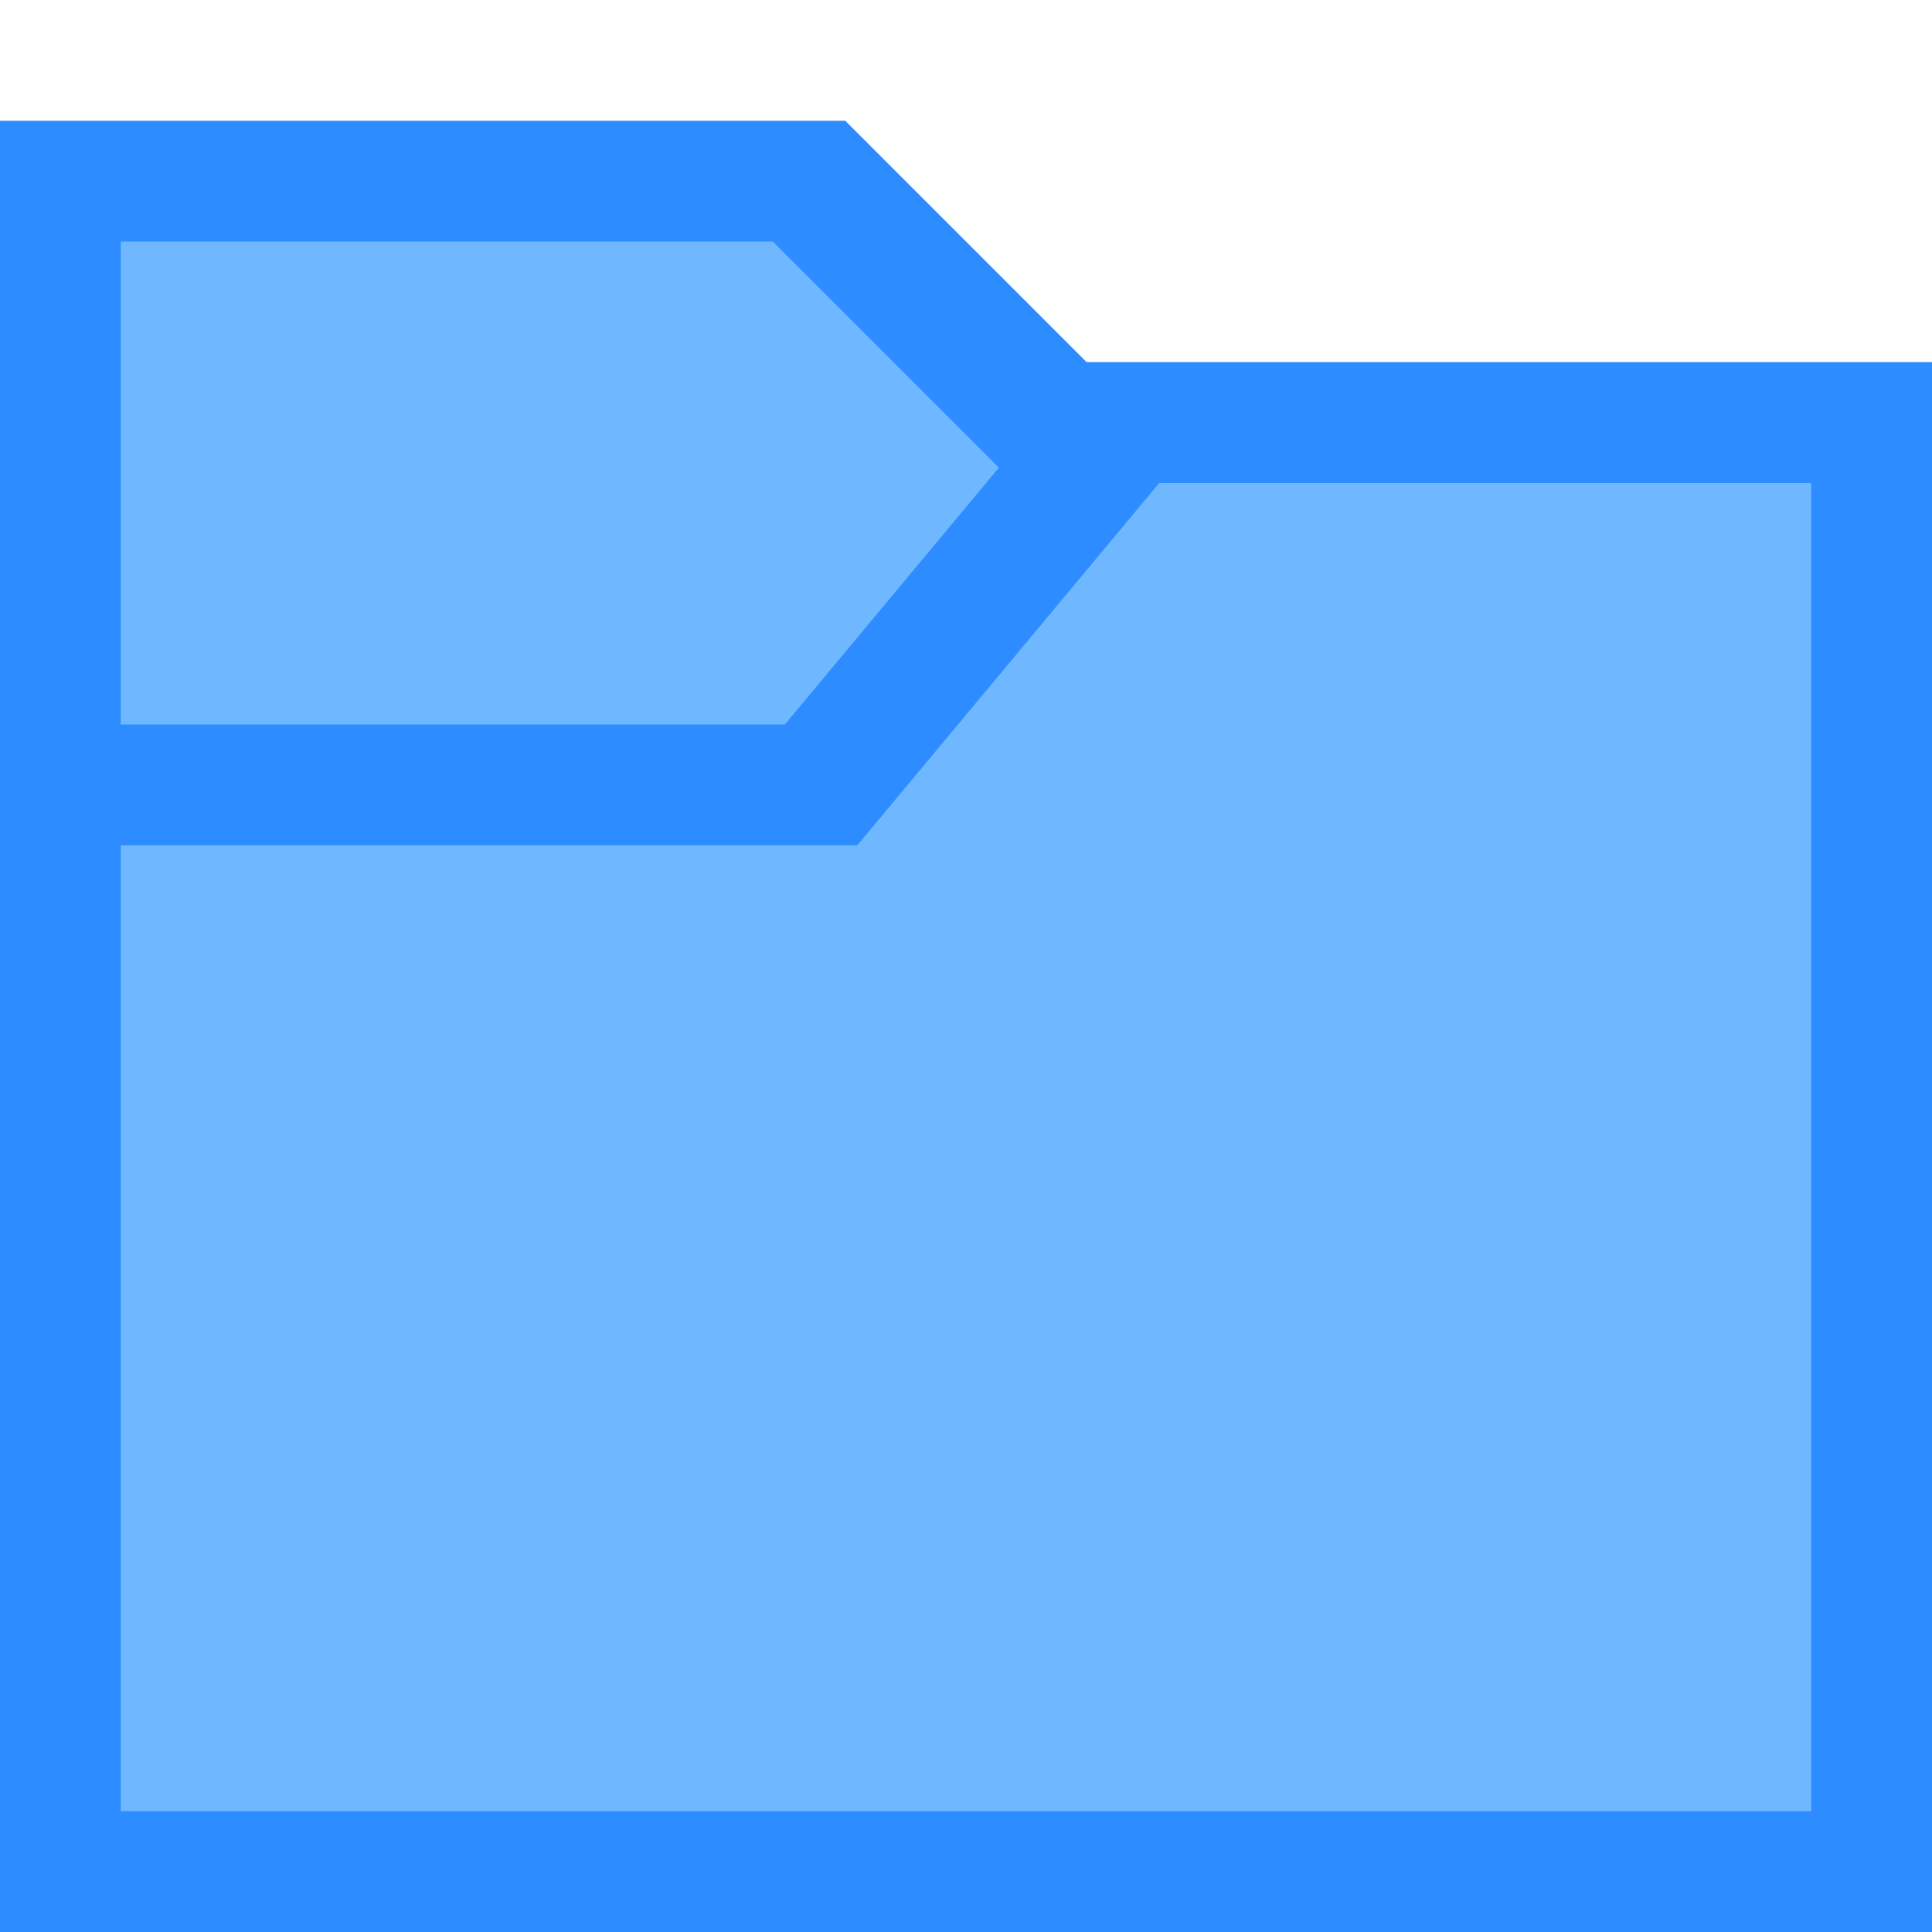
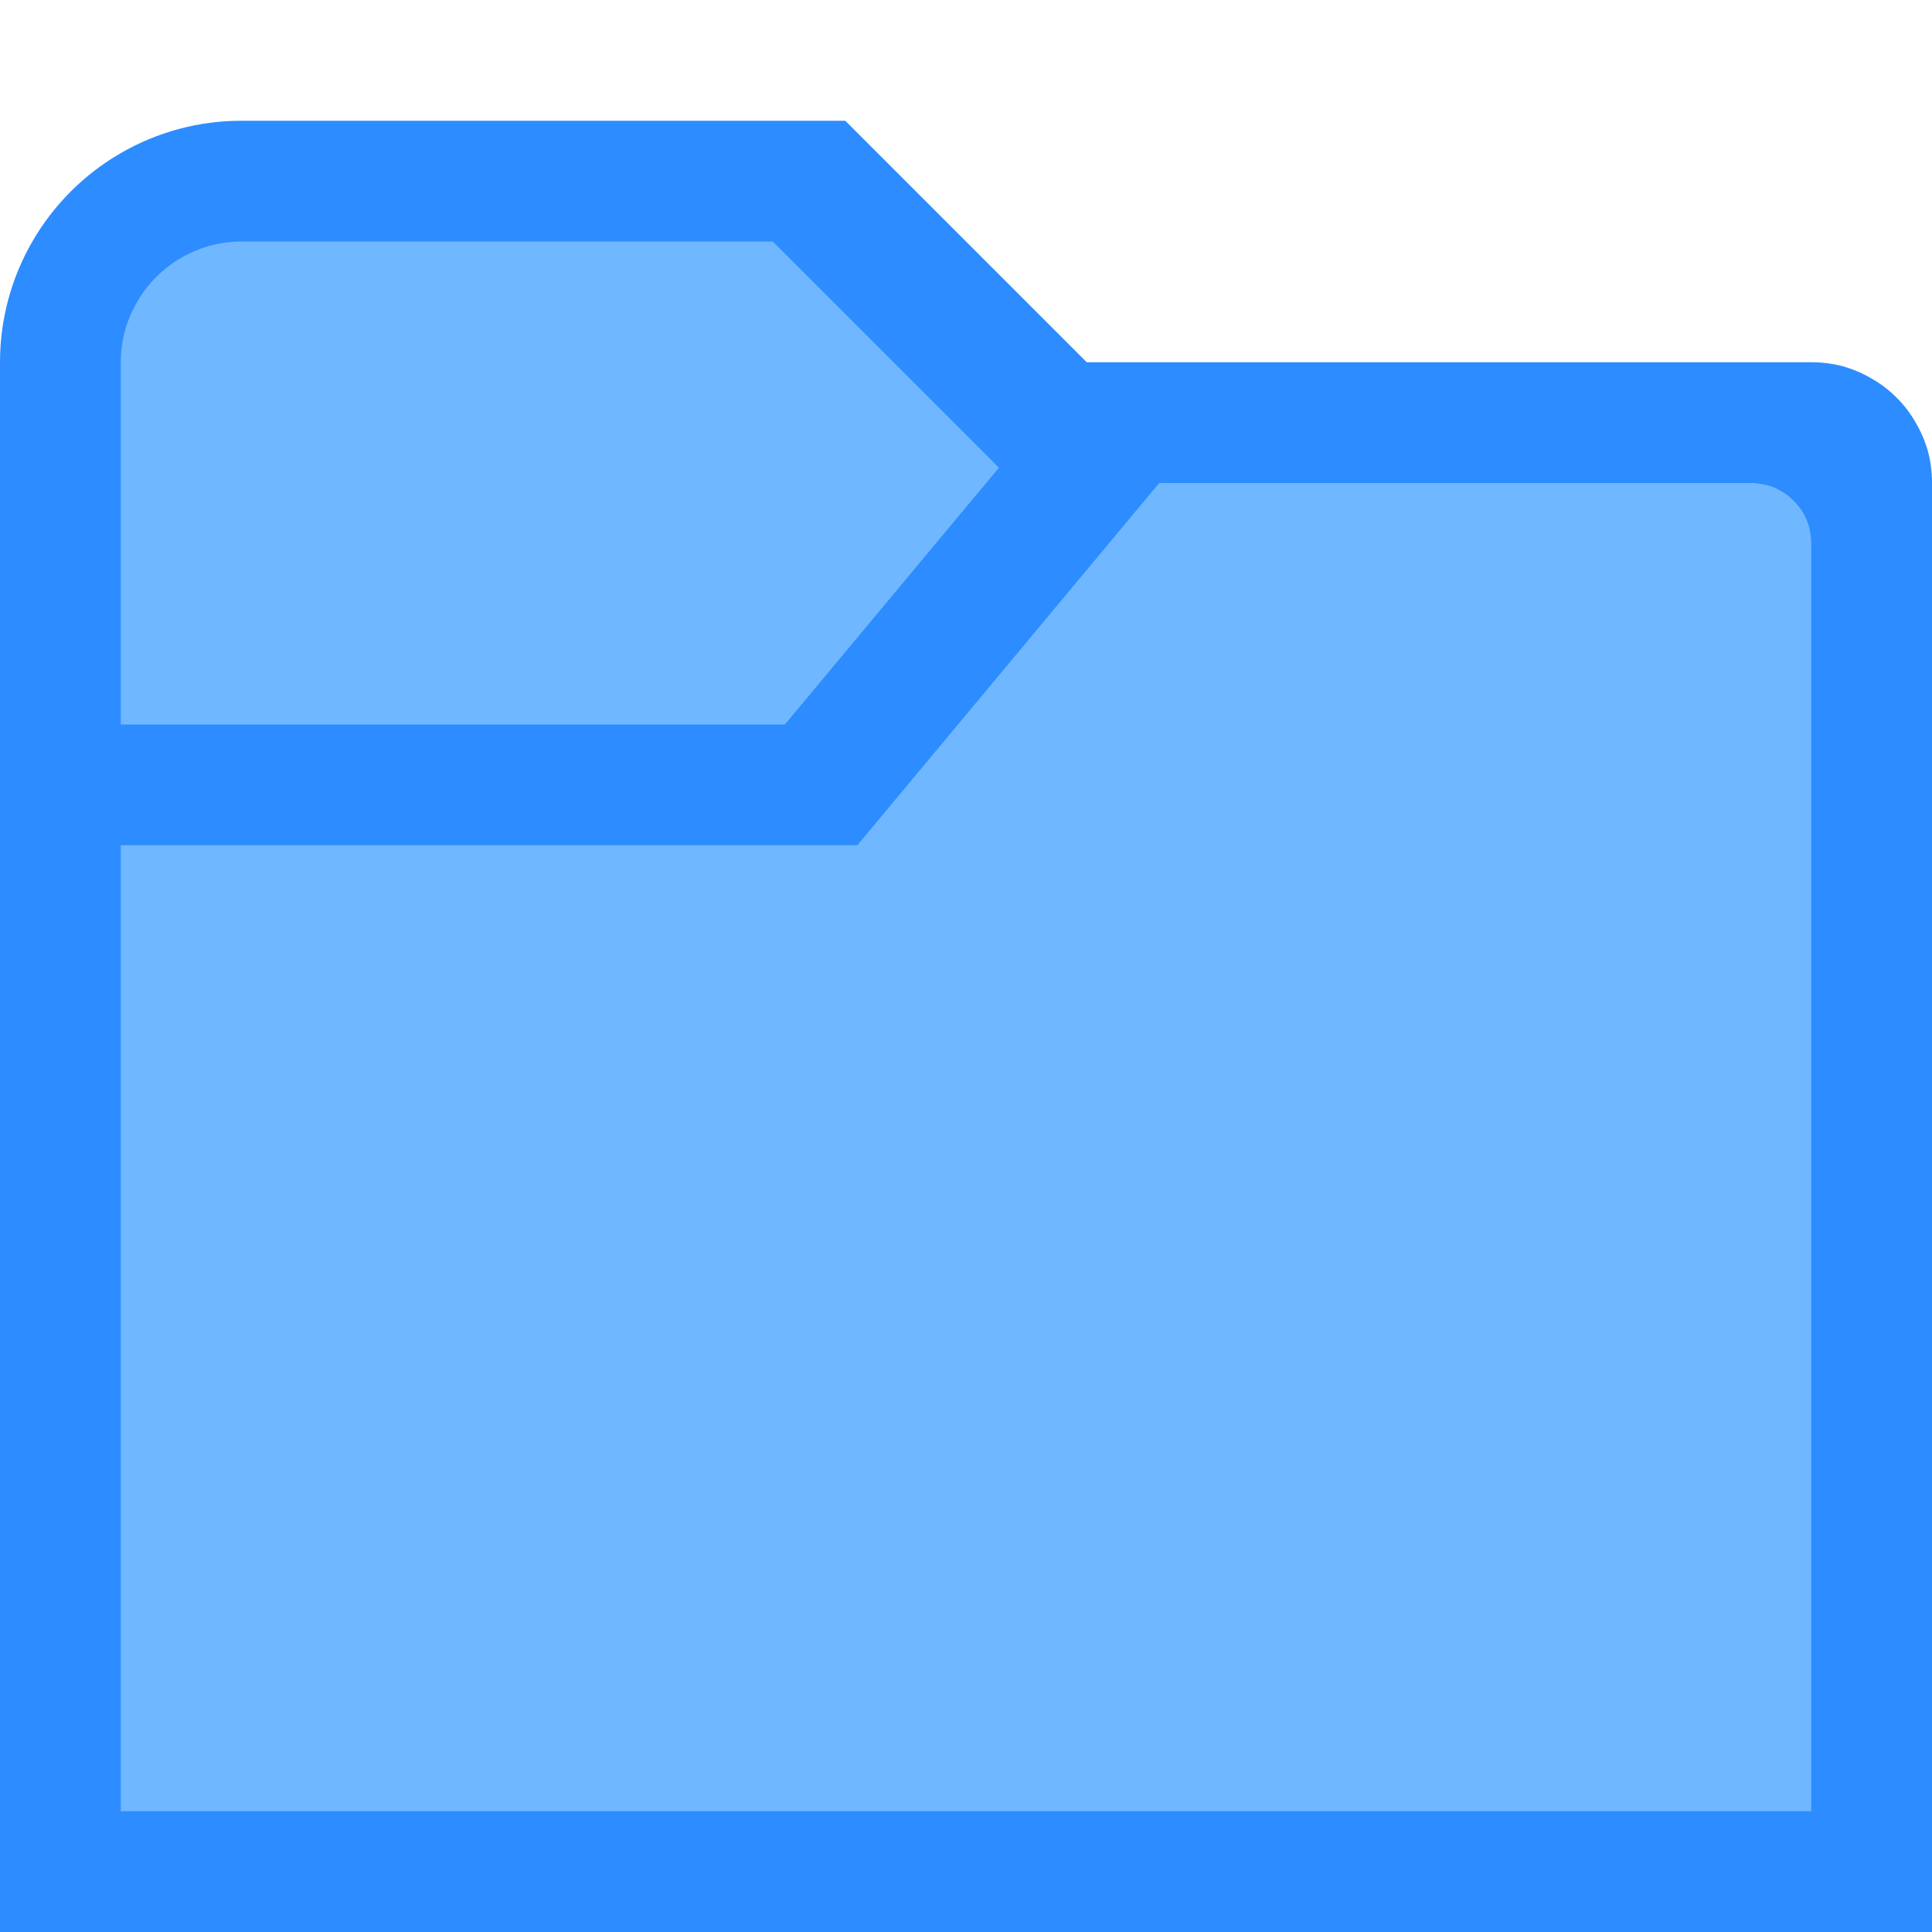
<svg xmlns="http://www.w3.org/2000/svg" width="16" height="16" id="svg4159" version="1.1" viewBox="0 0 16 16">
  <defs id="defs4161">
    </defs>
  <g id="layer1">
-     <g id="g842">
-       <path id="rect4136" d="m 0,1 v 14 h 2 12 2 V 5 3 H 9 L 7,1 H 2 1 Z" style="opacity:1;fill:#2d8cff;fill-opacity:1;fill-rule:nonzero;stroke:none;stroke-width:0.5;stroke-linecap:round;stroke-linejoin:miter;stroke-miterlimit:4;stroke-dasharray:none;stroke-dashoffset:0;stroke-opacity:1" />
-       <path id="path821" d="m 1,2 h 5.4 l 2,2 H 15 V 14 H 1 Z" style="fill:#6fb7ff;fill-opacity:1;stroke:none;stroke-width:1px;stroke-linecap:butt;stroke-linejoin:miter;stroke-opacity:1" />
-       <path id="path829" d="M 0,6 H 6.5 L 9,3 h 7 V 16 H 0 Z" style="fill:#2d8cff;fill-opacity:1;stroke:none;stroke-width:1px;stroke-linecap:butt;stroke-linejoin:miter;stroke-opacity:1" />
-       <path id="path831" d="M 1,7 H 7.1 L 9.6,4 H 15 V 15 H 1 Z" style="fill:#6fb7ff;fill-opacity:1;stroke:none;stroke-width:1px;stroke-linecap:butt;stroke-linejoin:miter;stroke-opacity:1" />
+     <g id="g2284">
+       <path id="rect4136" style="fill:#2d8cff;fill-opacity:1;fill-rule:nonzero;stroke:none;stroke-width:0.5;stroke-linecap:round;stroke-linejoin:miter;stroke-miterlimit:4;stroke-dasharray:none;stroke-dashoffset:0;stroke-opacity:1" d="M 2 1 A 2 2 0 0 0 1.482 1.068 A 2 2 0 0 0 1 1.268 A 2 2 0 0 0 0.586 1.586 A 2 2 0 0 0 0.268 2 A 2 2 0 0 0 0.068 2.482 A 2 2 0 0 0 0 3 L 0 16 L 2 16 L 14 16 L 16 16 L 16 5 L 16 4.039 A 1 1 0 0 0 16 4 A 1 1 0 0 0 16 3.994 A 1 1 0 0 0 16 3.984 A 1 1 0 0 0 16 3.979 A 1 1 0 0 0 16 3.969 A 1 1 0 0 0 16 3.959 A 1 1 0 0 0 15.998 3.949 A 1 1 0 0 0 15.998 3.943 A 1 1 0 0 0 15.998 3.934 A 1 1 0 0 0 15.998 3.924 A 1 1 0 0 0 15.996 3.914 A 1 1 0 0 0 15.996 3.908 A 1 1 0 0 0 15.996 3.898 A 1 1 0 0 0 15.994 3.889 A 1 1 0 0 0 15.994 3.883 A 1 1 0 0 0 15.992 3.873 A 1 1 0 0 0 15.992 3.869 A 1 1 0 0 0 15.967 3.74 A 1 1 0 0 0 15.924 3.617 A 1 1 0 0 0 15.865 3.5 A 1 1 0 0 0 15.793 3.391 A 1 1 0 0 0 15.707 3.293 A 1 1 0 0 0 15.609 3.207 A 1 1 0 0 0 15.5 3.135 A 1 1 0 0 0 15.383 3.076 A 1 1 0 0 0 15.26 3.033 A 1 1 0 0 0 15.131 3.008 A 1 1 0 0 0 15 3 L 9 3 L 7 1 L 2 1 z M 15.99 4.137 A 1 1 0 0 1 15.988 4.156 A 1 1 0 0 0 15.99 4.137 z M 15.971 4.242 A 1 1 0 0 1 15.965 4.262 A 1 1 0 0 0 15.971 4.242 z " />
+       <path id="path821" style="fill:#6fb7ff;fill-opacity:1;stroke:none;stroke-width:1px;stroke-linecap:butt;stroke-linejoin:miter;stroke-opacity:1" d="M 9.6 4 L 7.1 7 L 1 7 L 1 15 L 15 15 L 15 4.529 A 0.5 0.5 0 0 1 14.998 4.541 A 0.5 0.5 0 0 0 15 4.529 A 0.5 0.5 0 0 0 15 4.527 A 0.5 0.5 0 0 0 15 4.5 A 0.5 0.5 0 0 0 14.992 4.414 A 0.5 0.5 0 0 0 14.971 4.328 A 0.5 0.5 0 0 0 14.934 4.25 A 0.5 0.5 0 0 0 14.883 4.178 A 0.5 0.5 0 0 0 14.822 4.117 A 0.5 0.5 0 0 0 14.75 4.066 A 0.5 0.5 0 0 0 14.672 4.029 A 0.5 0.5 0 0 0 14.586 4.008 A 0.5 0.5 0 0 0 14.5 4 L 9.6 4 z " />
+       <path id="path2406" style="fill:#6fb7ff;fill-opacity:1;stroke:none;stroke-width:1px;stroke-linecap:butt;stroke-linejoin:miter;stroke-opacity:1" d="M 2 2 A 1 1 0 0 0 1.777 2.025 A 1 1 0 0 0 1.566 2.1 A 1 1 0 0 0 1.377 2.219 A 1 1 0 0 0 1.219 2.377 A 1 1 0 0 0 1.1 2.566 A 1 1 0 0 0 1.025 2.777 A 1 1 0 0 0 1 3 L 1 6 L 6.5 6 L 8.273 3.873 L 6.4 2 L 2 2 z " />
    </g>
  </g>
</svg>
